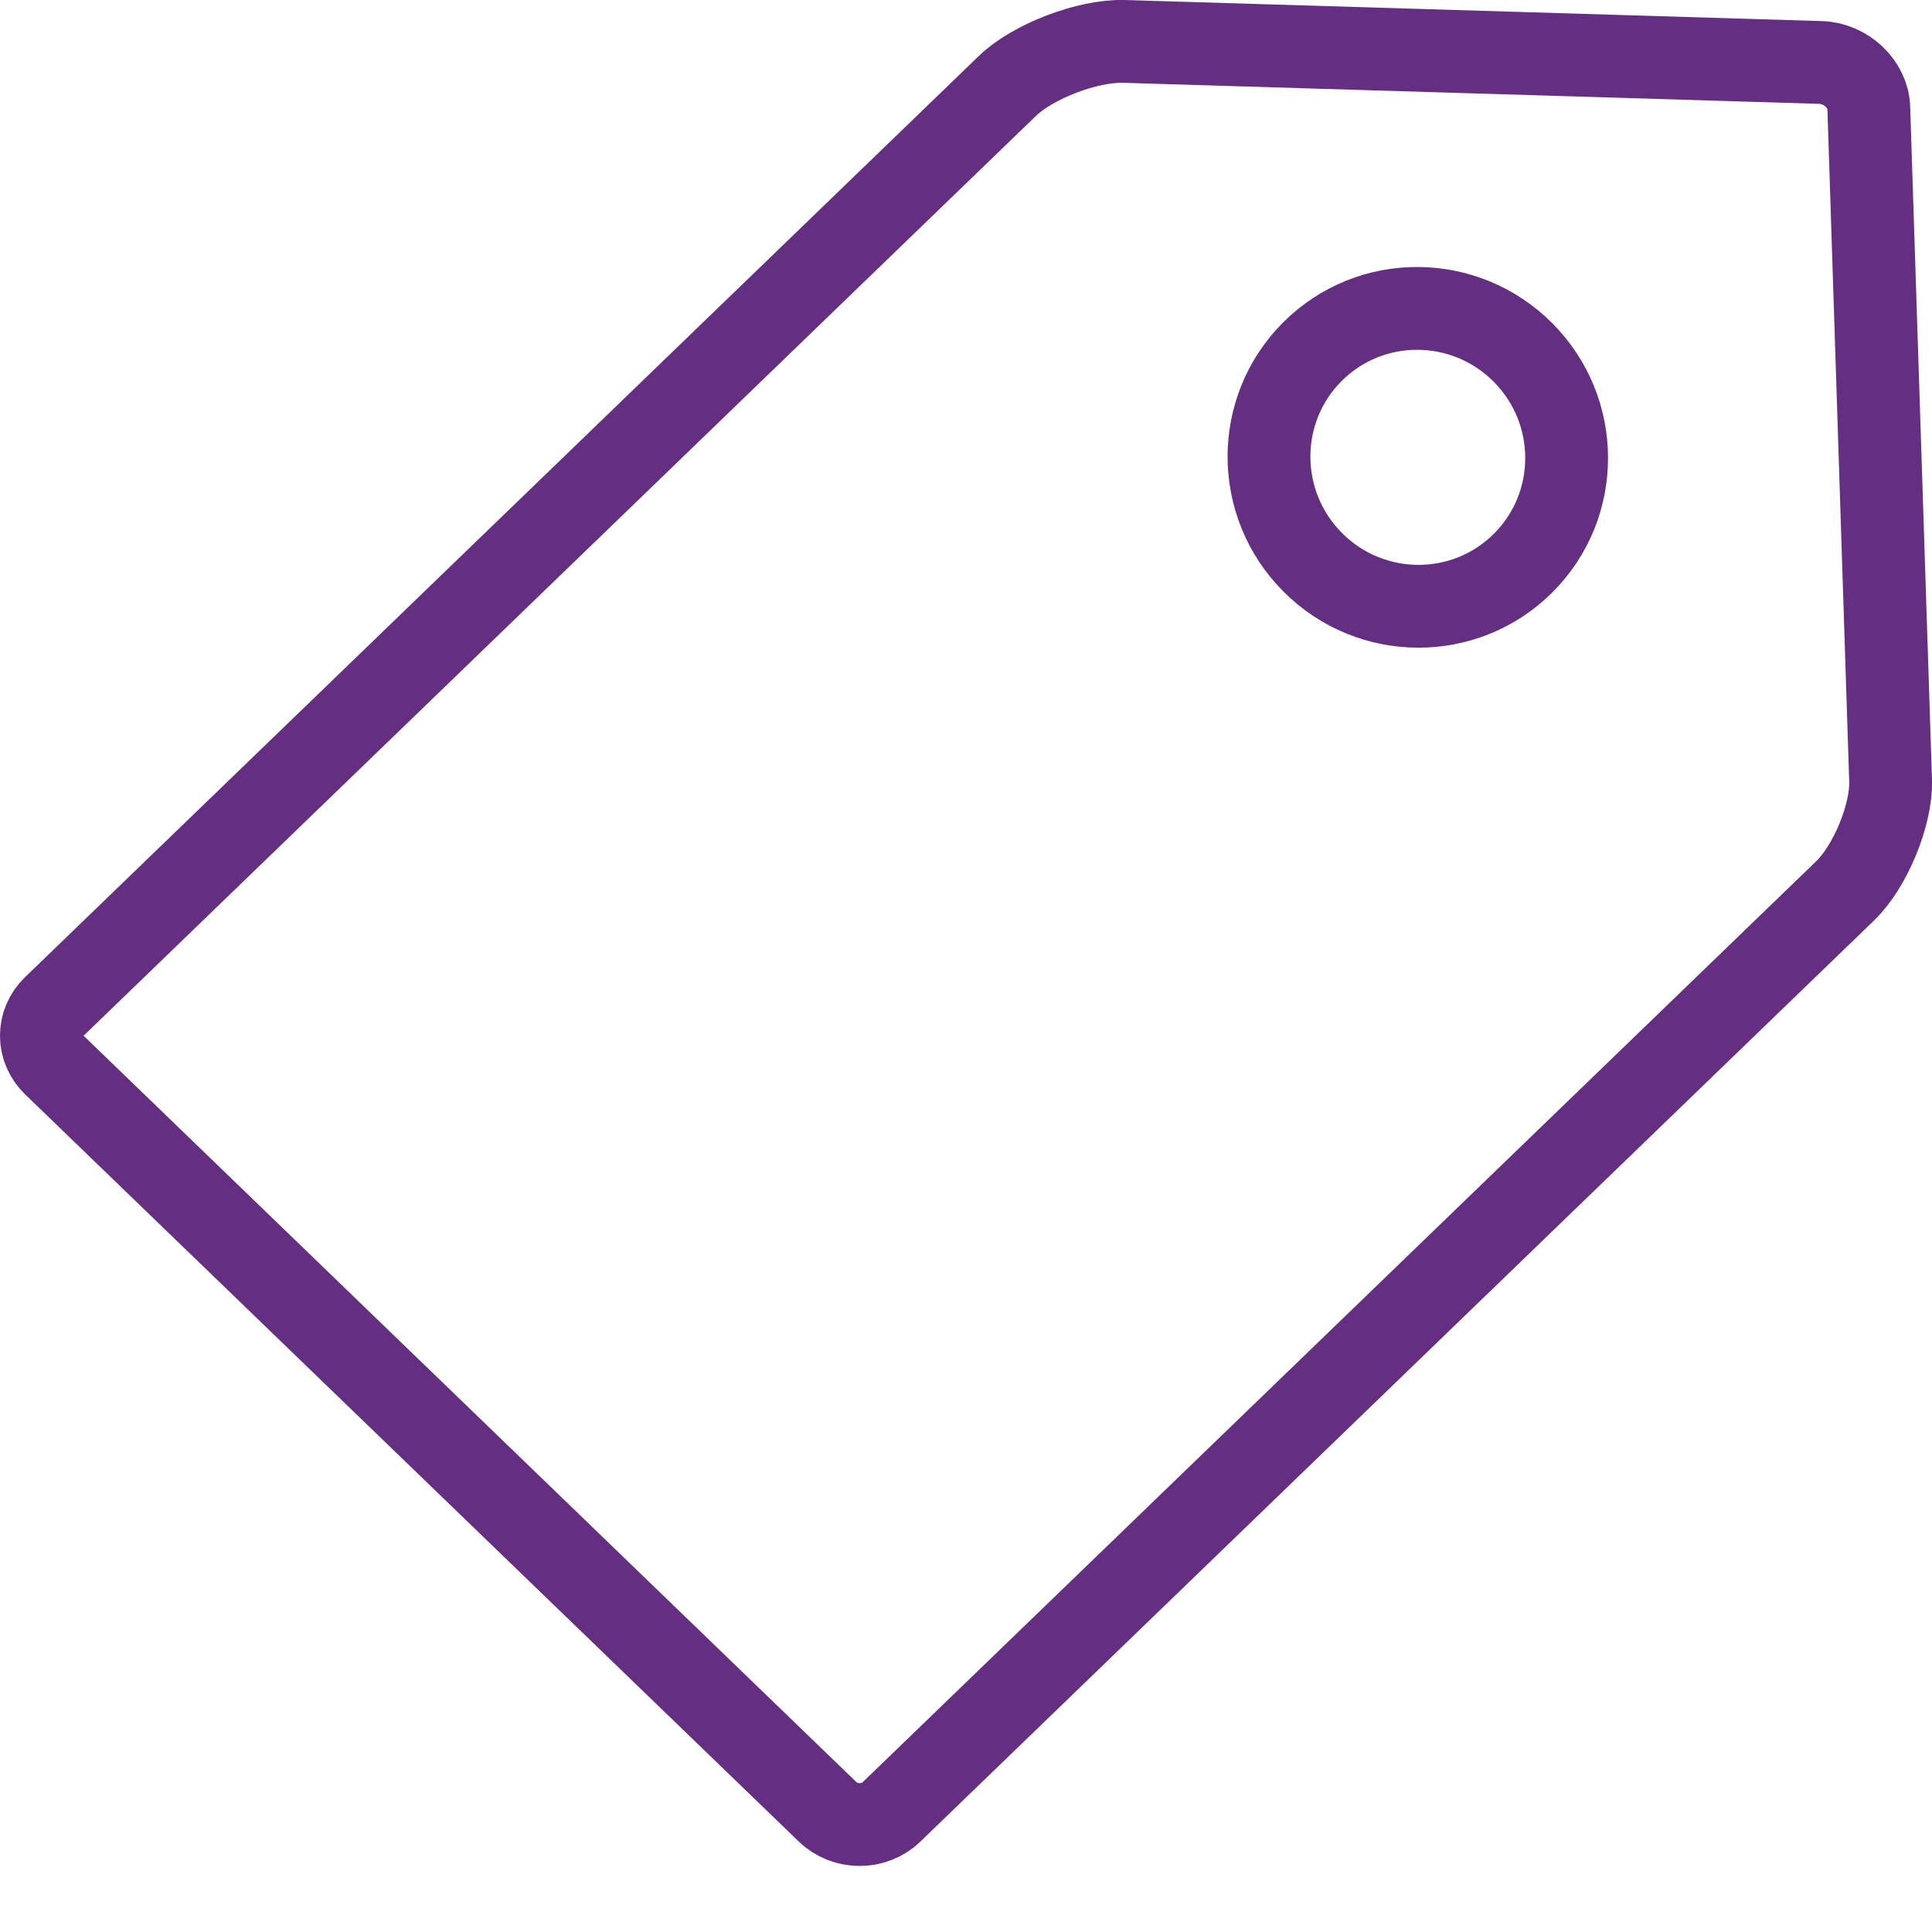
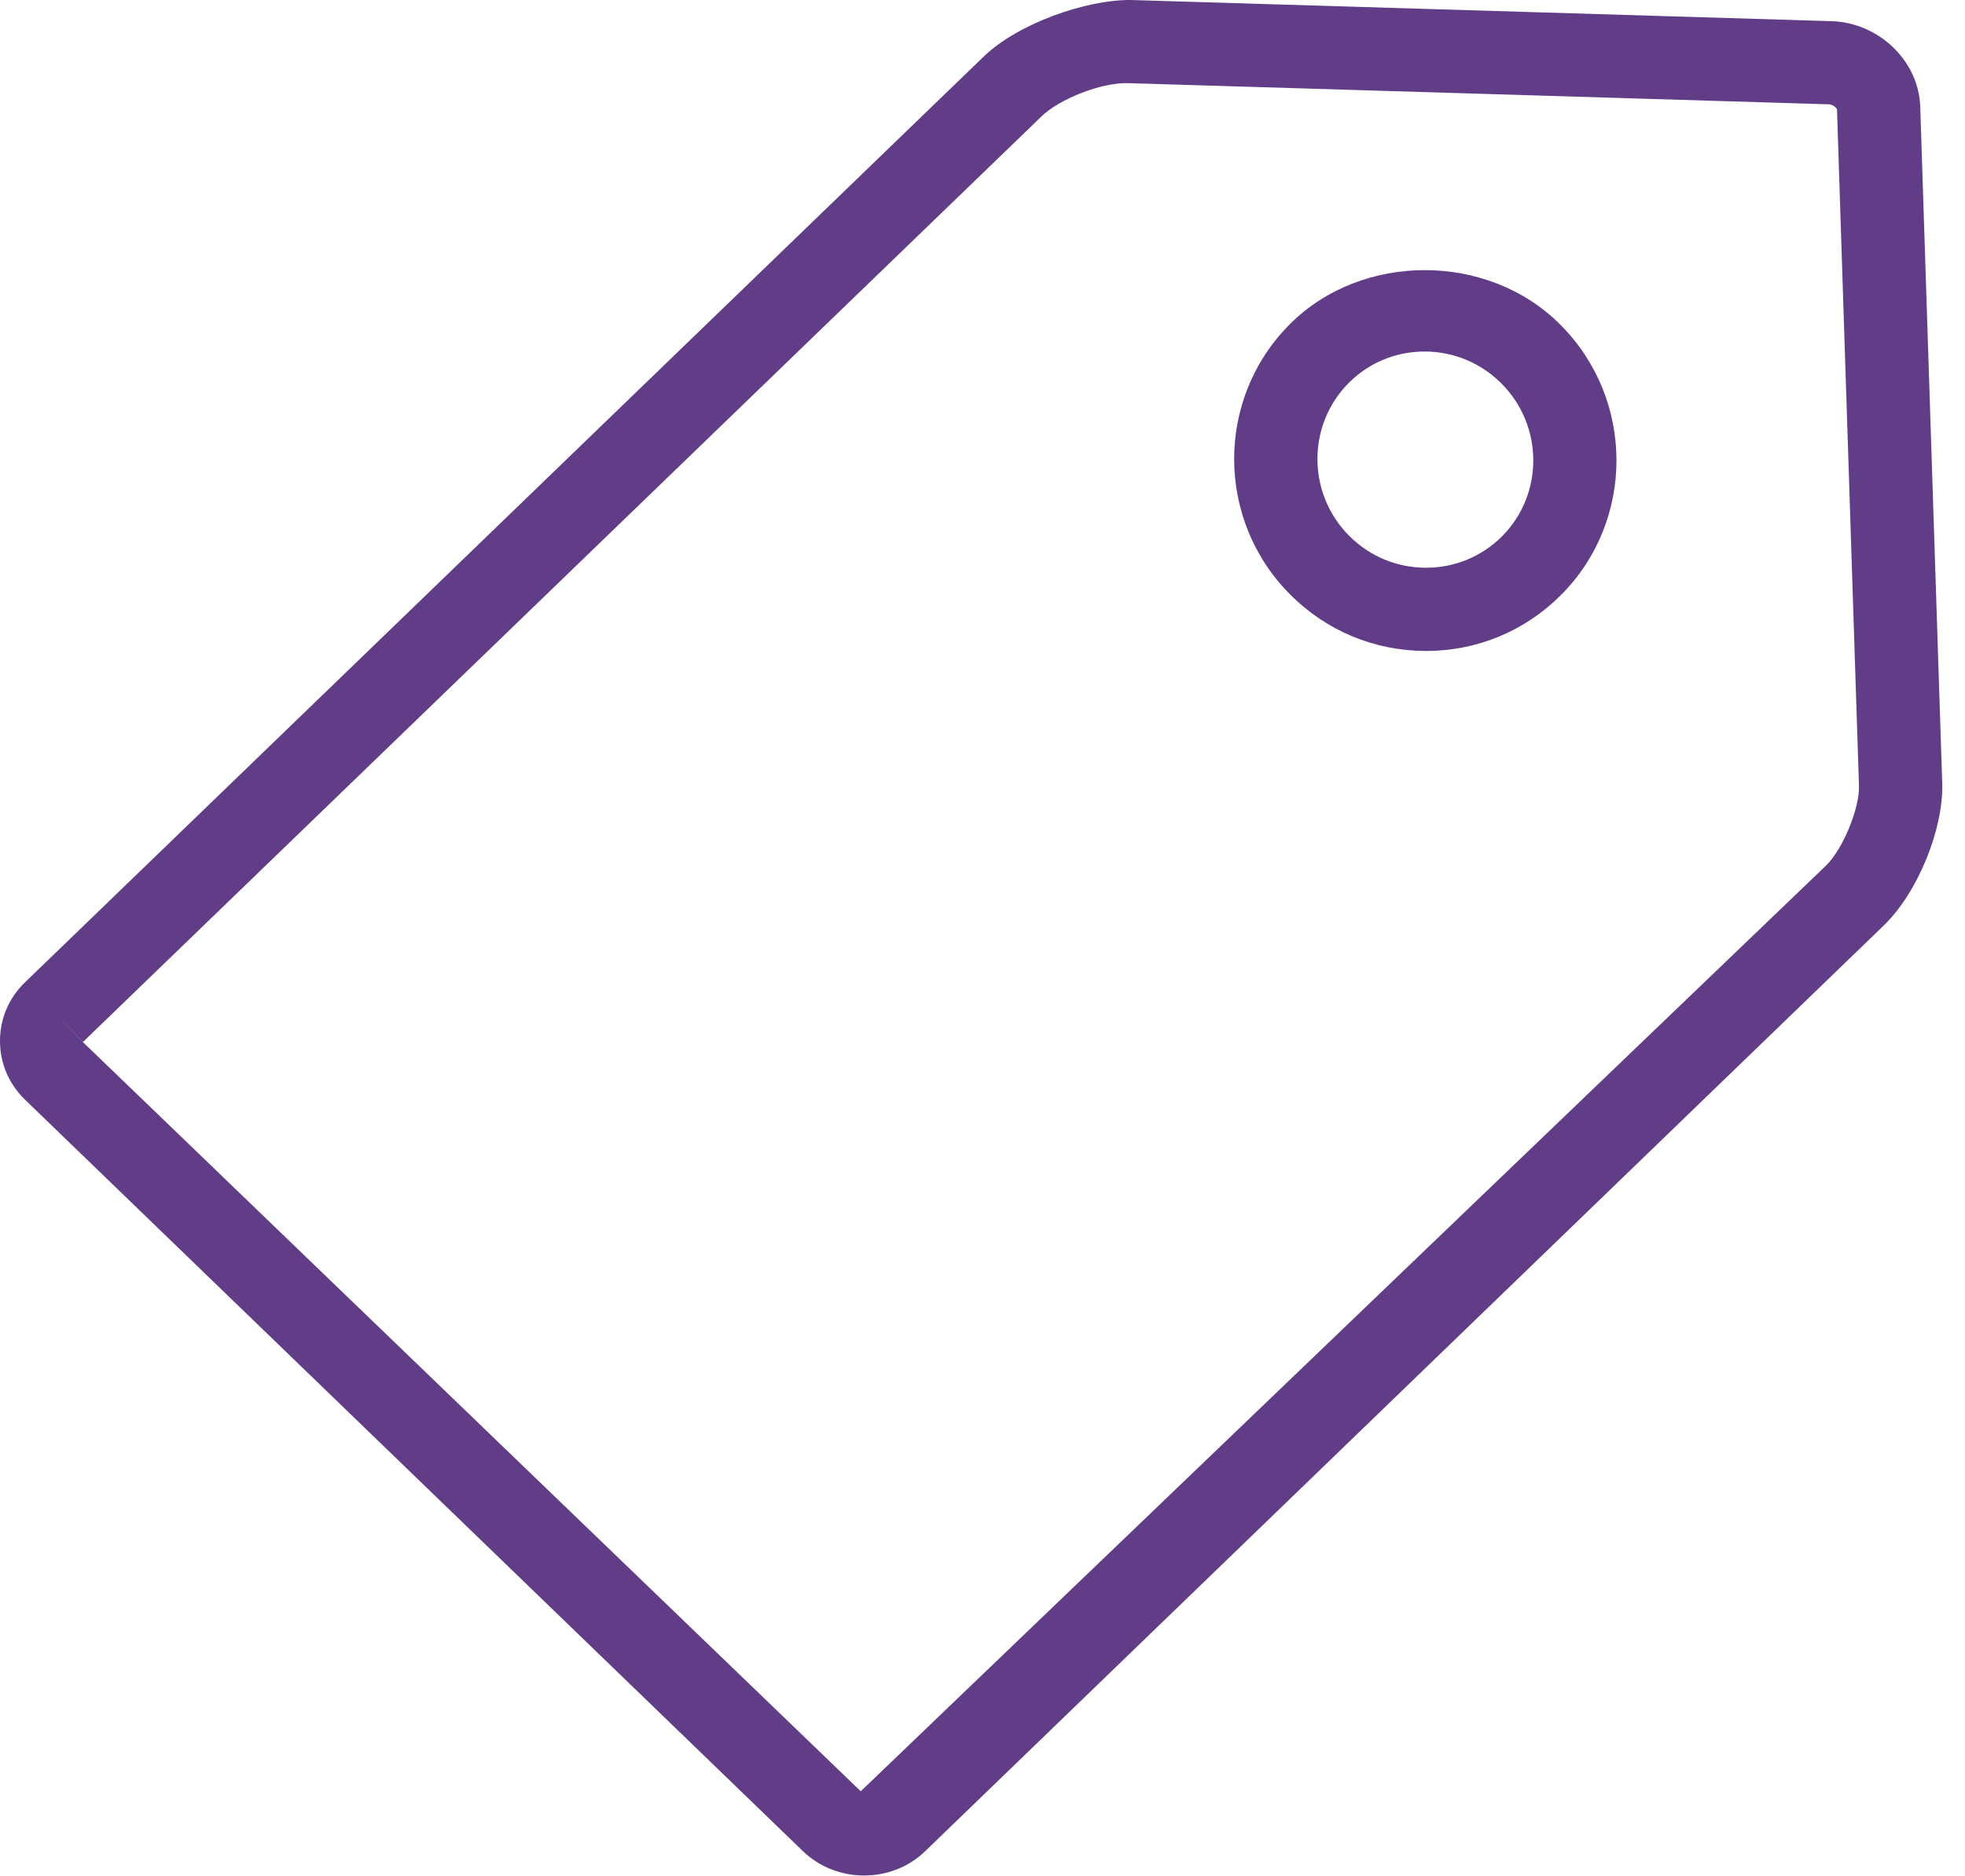
- <svg xmlns="http://www.w3.org/2000/svg" width="21px" height="21px" viewBox="0 0 21 21" version="1.1">
+ <svg xmlns="http://www.w3.org/2000/svg" width="22px" height="21px" viewBox="0 0 22 21" version="1.1">
  <defs />
-   <g id="Page-1" stroke="none" stroke-width="1" fill="none" fill-rule="evenodd">
-     <path d="M0.585,10.945 L10.951,0.933 C11.228,0.666 11.822,0.439 12.215,0.45 L19.789,0.679 C20.068,0.688 20.304,0.916 20.313,1.171 L20.55,8.486 C20.562,8.854 20.329,9.42 20.056,9.683 L9.69,19.695 C9.5,19.878 9.186,19.878 8.995,19.693 L0.587,11.573 C0.405,11.397 0.404,11.119 0.585,10.945 Z M16.552,3.829 C17.185,4.462 17.188,5.487 16.558,6.118 C15.927,6.75 14.902,6.746 14.27,6.113 C13.637,5.48 13.634,4.455 14.264,3.824 C14.895,3.192 15.919,3.196 16.552,3.829 Z" id="Shape" stroke="#642F80" stroke-width="0.9" />
+   <g id="Desktop-(ésika)" stroke="none" stroke-width="1" fill="none" fill-rule="evenodd">
+     <path d="M15.95,3.936 C15.628,3.936 15.326,4.061 15.101,4.287 C14.631,4.758 14.633,5.527 15.106,6 C15.335,6.23 15.639,6.356 15.962,6.357 L15.966,6.357 C16.287,6.357 16.589,6.232 16.816,6.006 C17.286,5.535 17.283,4.766 16.809,4.293 C16.579,4.063 16.274,3.936 15.95,3.936 Z M15.966,7.289 L15.96,7.289 C15.389,7.287 14.85,7.064 14.446,6.658 C13.61,5.822 13.608,4.463 14.441,3.63 C15.248,2.822 16.659,2.822 17.469,3.635 C18.305,4.471 18.308,5.831 17.475,6.664 C17.072,7.067 16.536,7.289 15.966,7.289 Z M0.606,11.333 L0.928,11.668 L9.637,20.057 L20.445,9.691 C20.631,9.51 20.821,9.052 20.813,8.801 L20.567,1.226 C20.564,1.211 20.526,1.17 20.477,1.168 L12.634,0.931 C12.329,0.921 11.862,1.109 11.663,1.301 L0.929,11.667 L0.606,11.333 Z M9.675,21 C9.427,21 9.179,20.91 8.99,20.728 L0.284,12.317 C0.1,12.141 7.92735496e-06,11.906 7.92735496e-06,11.657 C-0.001,11.407 0.099,11.173 0.282,10.997 L11.016,0.631 C11.395,0.266 12.156,-0.005 12.662,7.28688128e-05 L20.505,0.237 C21.037,0.253 21.484,0.684 21.499,1.197 L21.745,8.771 C21.761,9.284 21.468,9.998 21.092,10.361 L10.358,20.728 C10.17,20.91 9.922,21 9.675,21 Z" id="tag-l'bel" fill="#613C87" />
  </g>
</svg>
